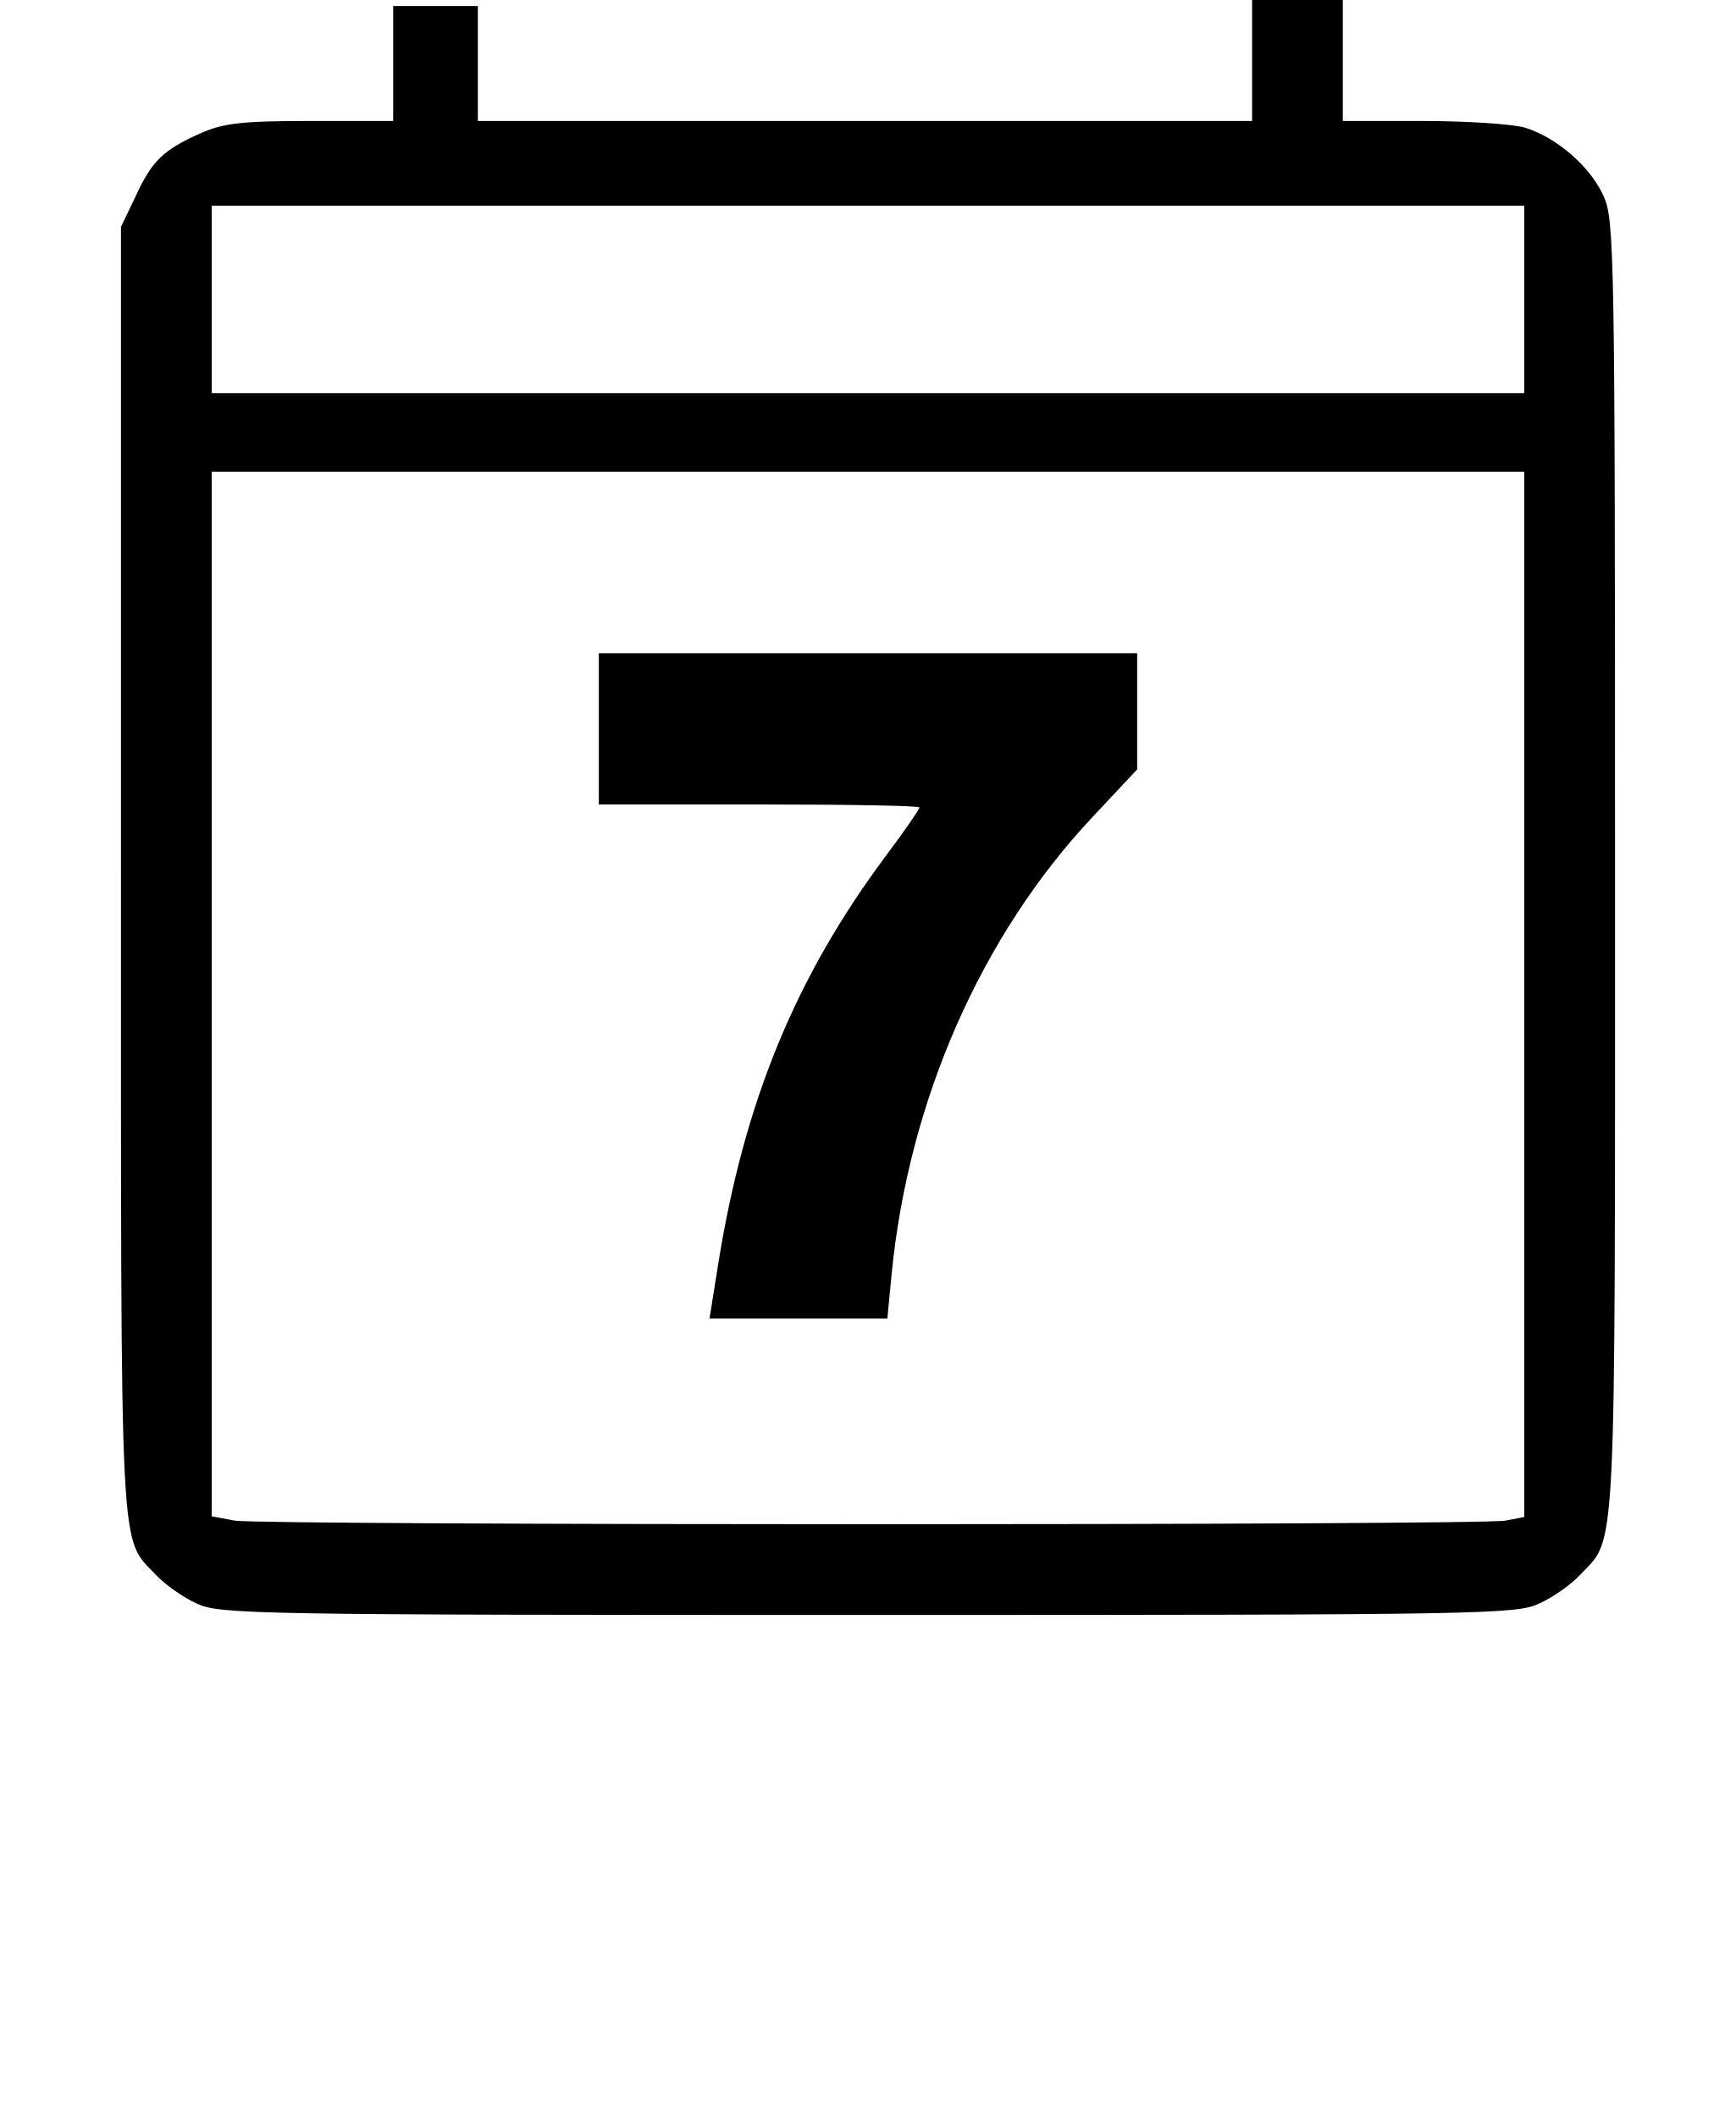
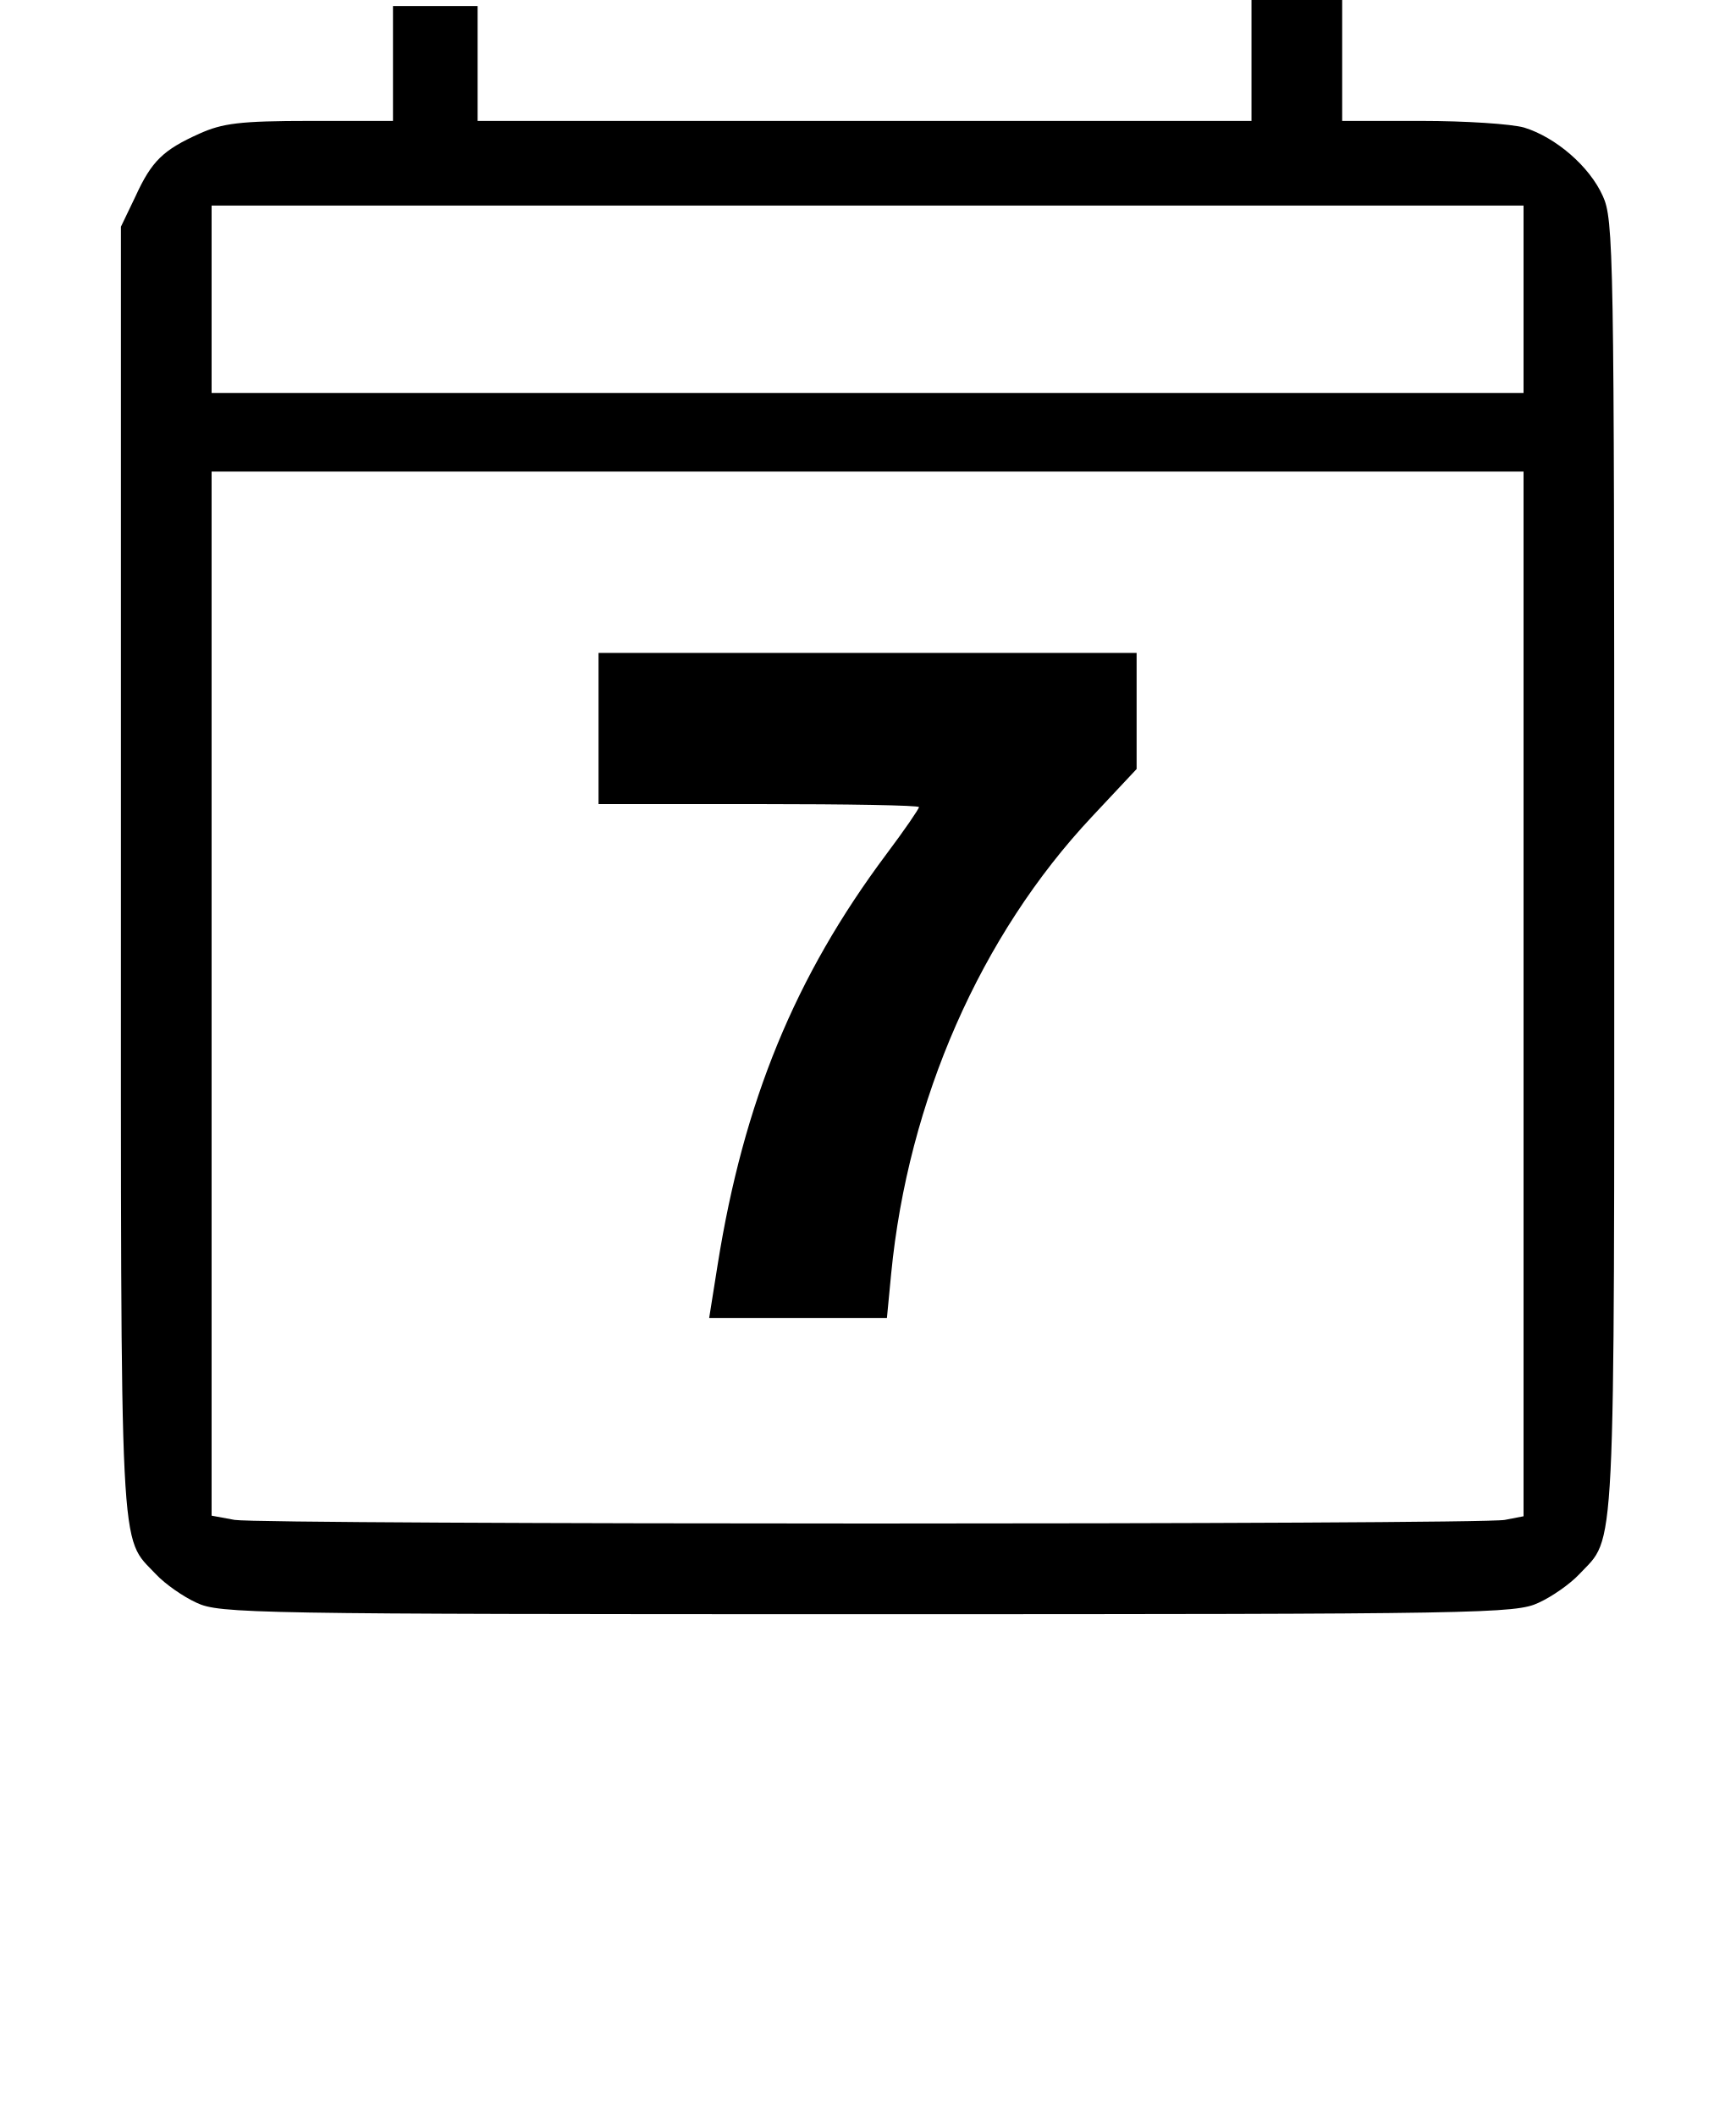
- <svg xmlns="http://www.w3.org/2000/svg" version="1.0" width="287pt" height="350pt" viewBox="0 0 287 350" preserveAspectRatio="xMidYMid meet">
-   <g transform="translate(0,350) scale(0.1,-0.1)" fill="#000000" stroke="none">
-     <path d="M2070 3400 l0 -100 -640 0 -640 0 0 95 0 95 -70 0 -70 0 0 -95 0 -95 -137 0 c-117 0 -145 -4 -183 -21 -60 -27 -79 -45 -106 -104 l-24 -50 0 -1063 c0 -1163 -3 -1101 58 -1166 15 -16 45 -37 67 -47 38 -18 90 -19 1110 -19 1020 0 1072 1 1110 19 22 10 52 31 67 47 61 65 58 2 58 1171 0 1017 -1 1070 -19 1109 -22 49 -78 97 -130 113 -21 6 -97 11 -170 11 l-131 0 0 100 0 100 -75 0 -75 0 0 -100z m450 -395 l0 -155 -1085 0 -1085 0 0 155 0 155 1085 0 1085 0 0 -155z m0 -1149 l0 -864 -31 -6 c-41 -8 -2052 -8 -2101 0 l-38 7 0 863 0 864 1085 0 1085 0 0 -864z" />
-     <path d="M990 2295 l0 -125 265 0 c146 0 265 -2 265 -5 0 -3 -24 -38 -54 -78 -151 -202 -236 -409 -279 -679 l-14 -88 147 0 147 0 7 73 c28 287 148 560 332 756 l74 79 0 96 0 96 -445 0 -445 0 0 -125z" />
+ <svg xmlns="http://www.w3.org/2000/svg" width="382.667" height="466.667" preserveAspectRatio="xMidYMid meet" version="1.0" viewBox="0 0 287 350">
+   <g fill="#000" stroke="none">
+     <path d="M2070 3400 l0 -100 -640 0 -640 0 0 95 0 95 -70 0 -70 0 0 -95 0 -95 -137 0 c-117 0 -145 -4 -183 -21 -60 -27 -79 -45 -106 -104 l-24 -50 0 -1063 c0 -1163 -3 -1101 58 -1166 15 -16 45 -37 67 -47 38 -18 90 -19 1110 -19 1020 0 1072 1 1110 19 22 10 52 31 67 47 61 65 58 2 58 1171 0 1017 -1 1070 -19 1109 -22 49 -78 97 -130 113 -21 6 -97 11 -170 11 l-131 0 0 100 0 100 -75 0 -75 0 0 -100z m450 -395 l0 -155 -1085 0 -1085 0 0 155 0 155 1085 0 1085 0 0 -155z m0 -1149 l0 -864 -31 -6 c-41 -8 -2052 -8 -2101 0 l-38 7 0 863 0 864 1085 0 1085 0 0 -864z" transform="translate(0,350) scale(0.1,-0.1)" />
+     <path d="M990 2295 l0 -125 265 0 c146 0 265 -2 265 -5 0 -3 -24 -38 -54 -78 -151 -202 -236 -409 -279 -679 l-14 -88 147 0 147 0 7 73 c28 287 148 560 332 756 l74 79 0 96 0 96 -445 0 -445 0 0 -125z" transform="translate(0,350) scale(0.1,-0.1)" />
  </g>
</svg>
